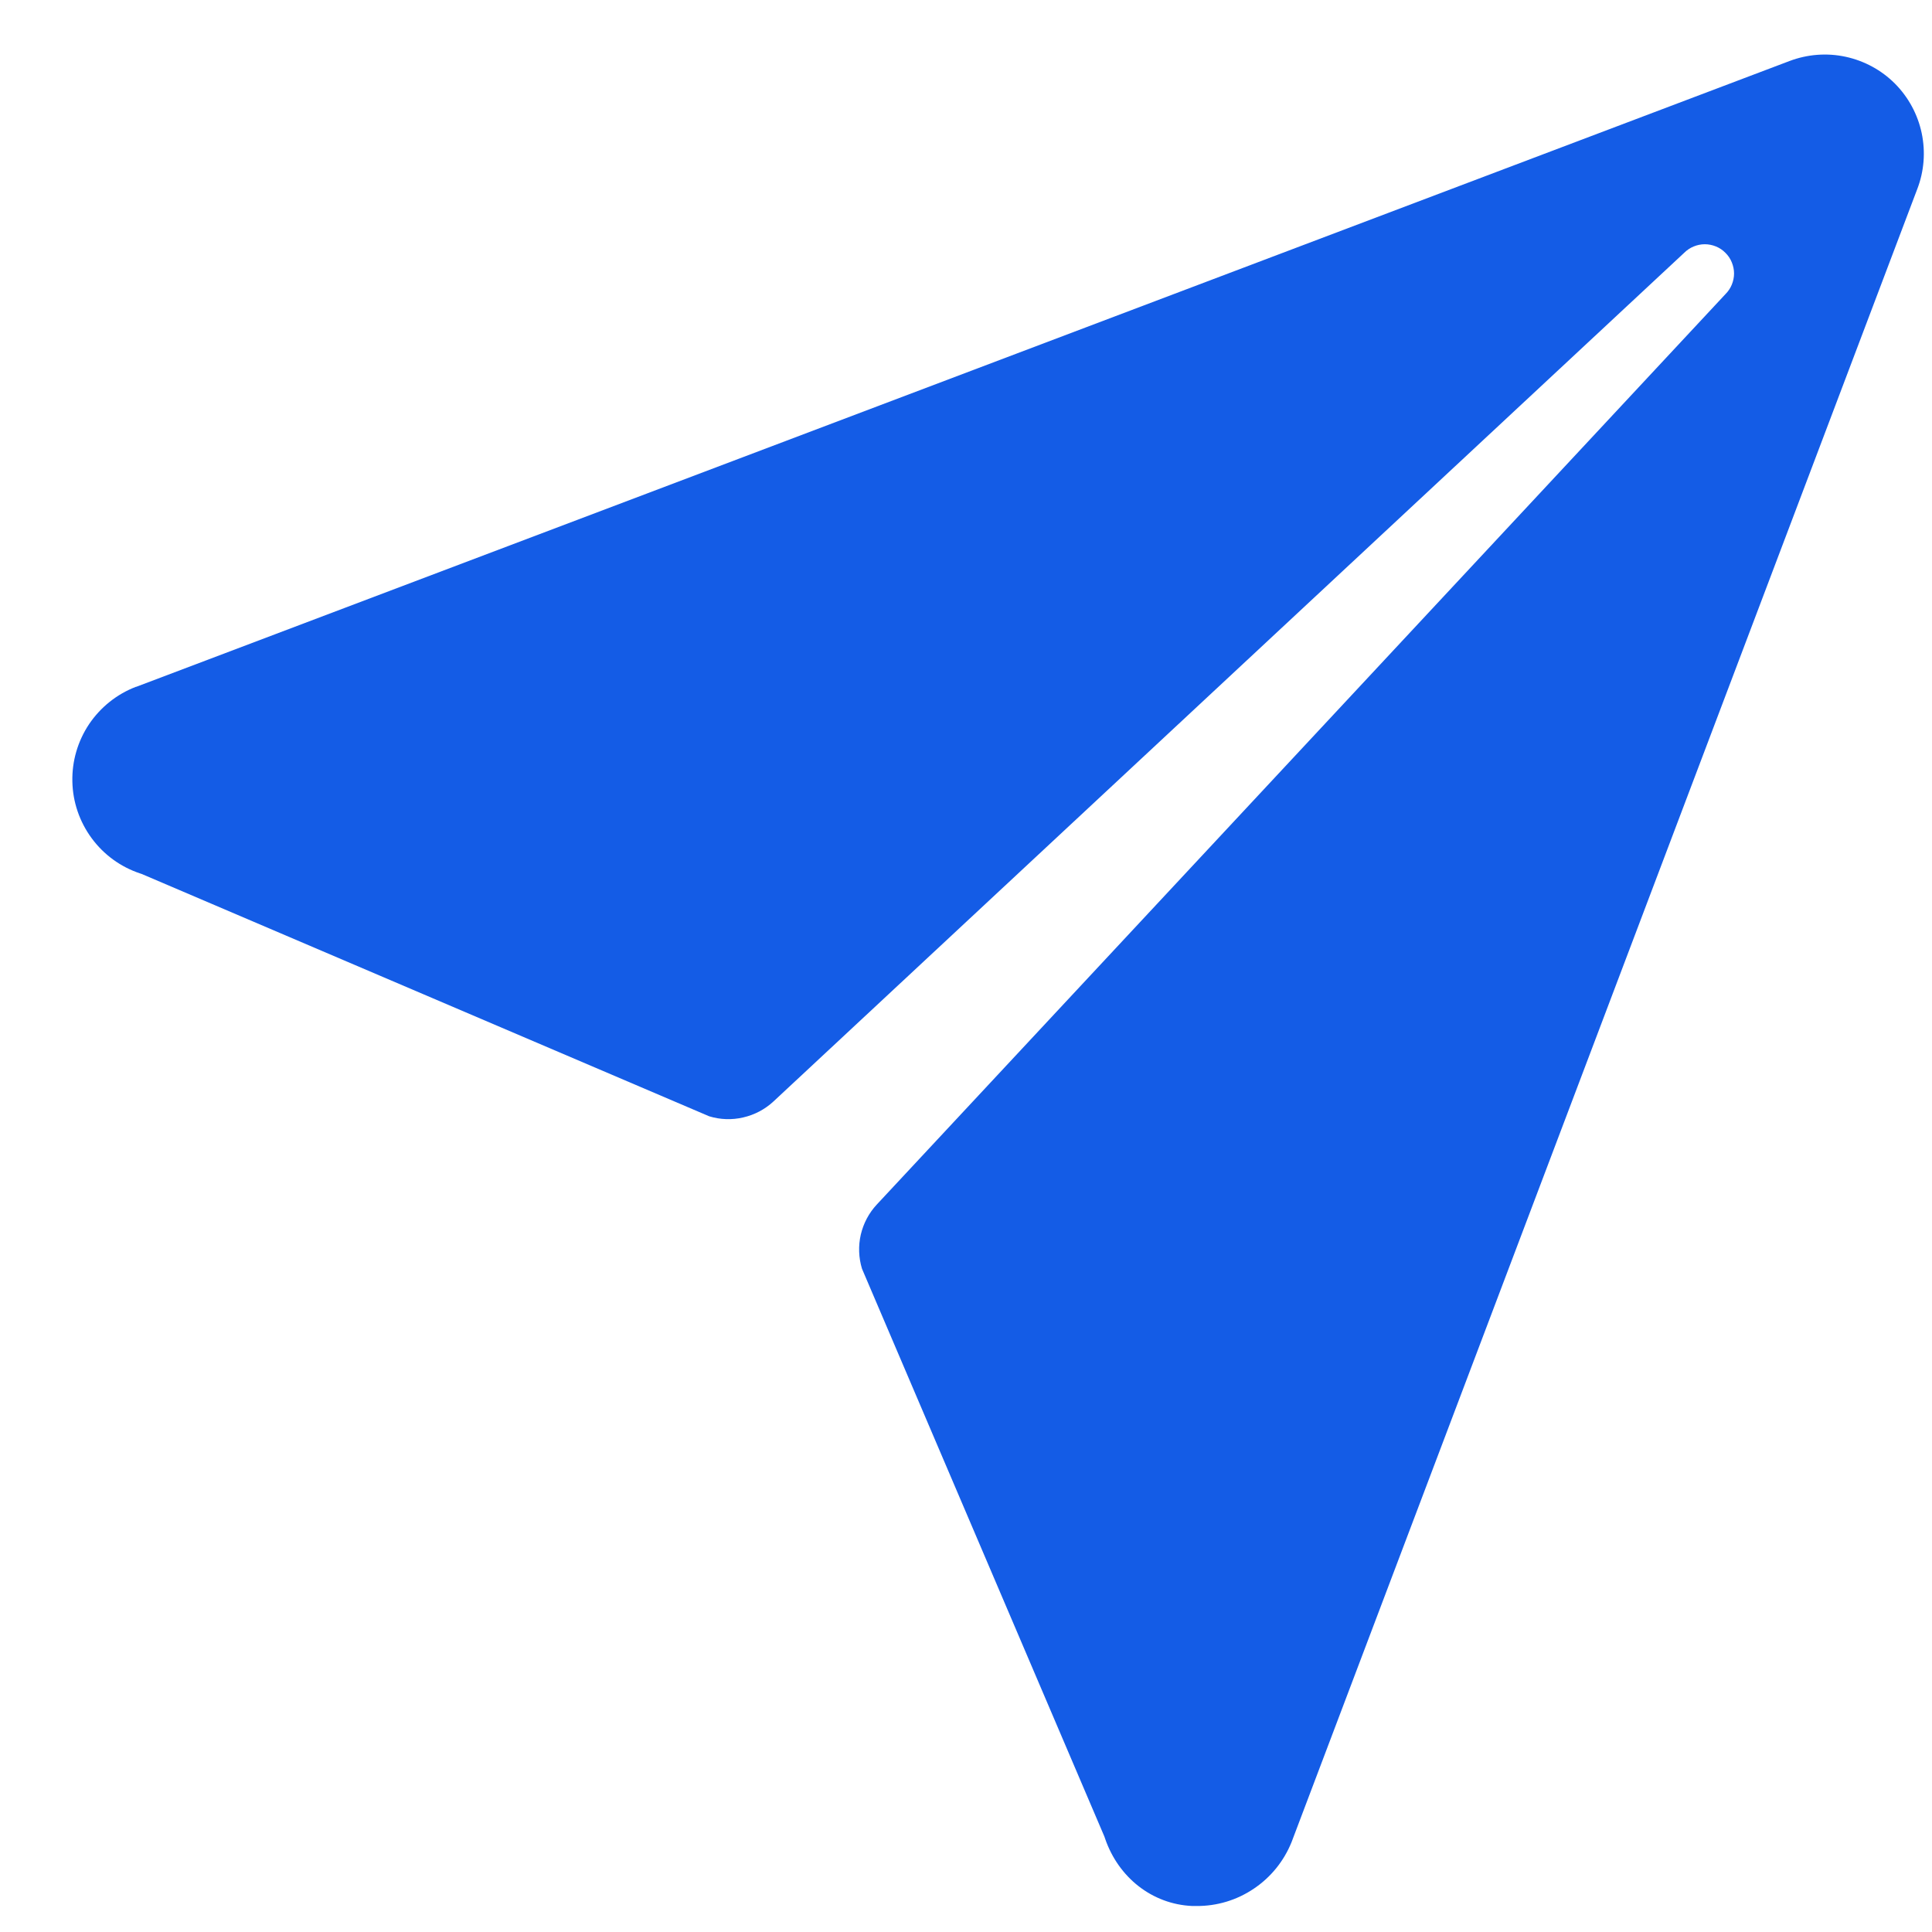
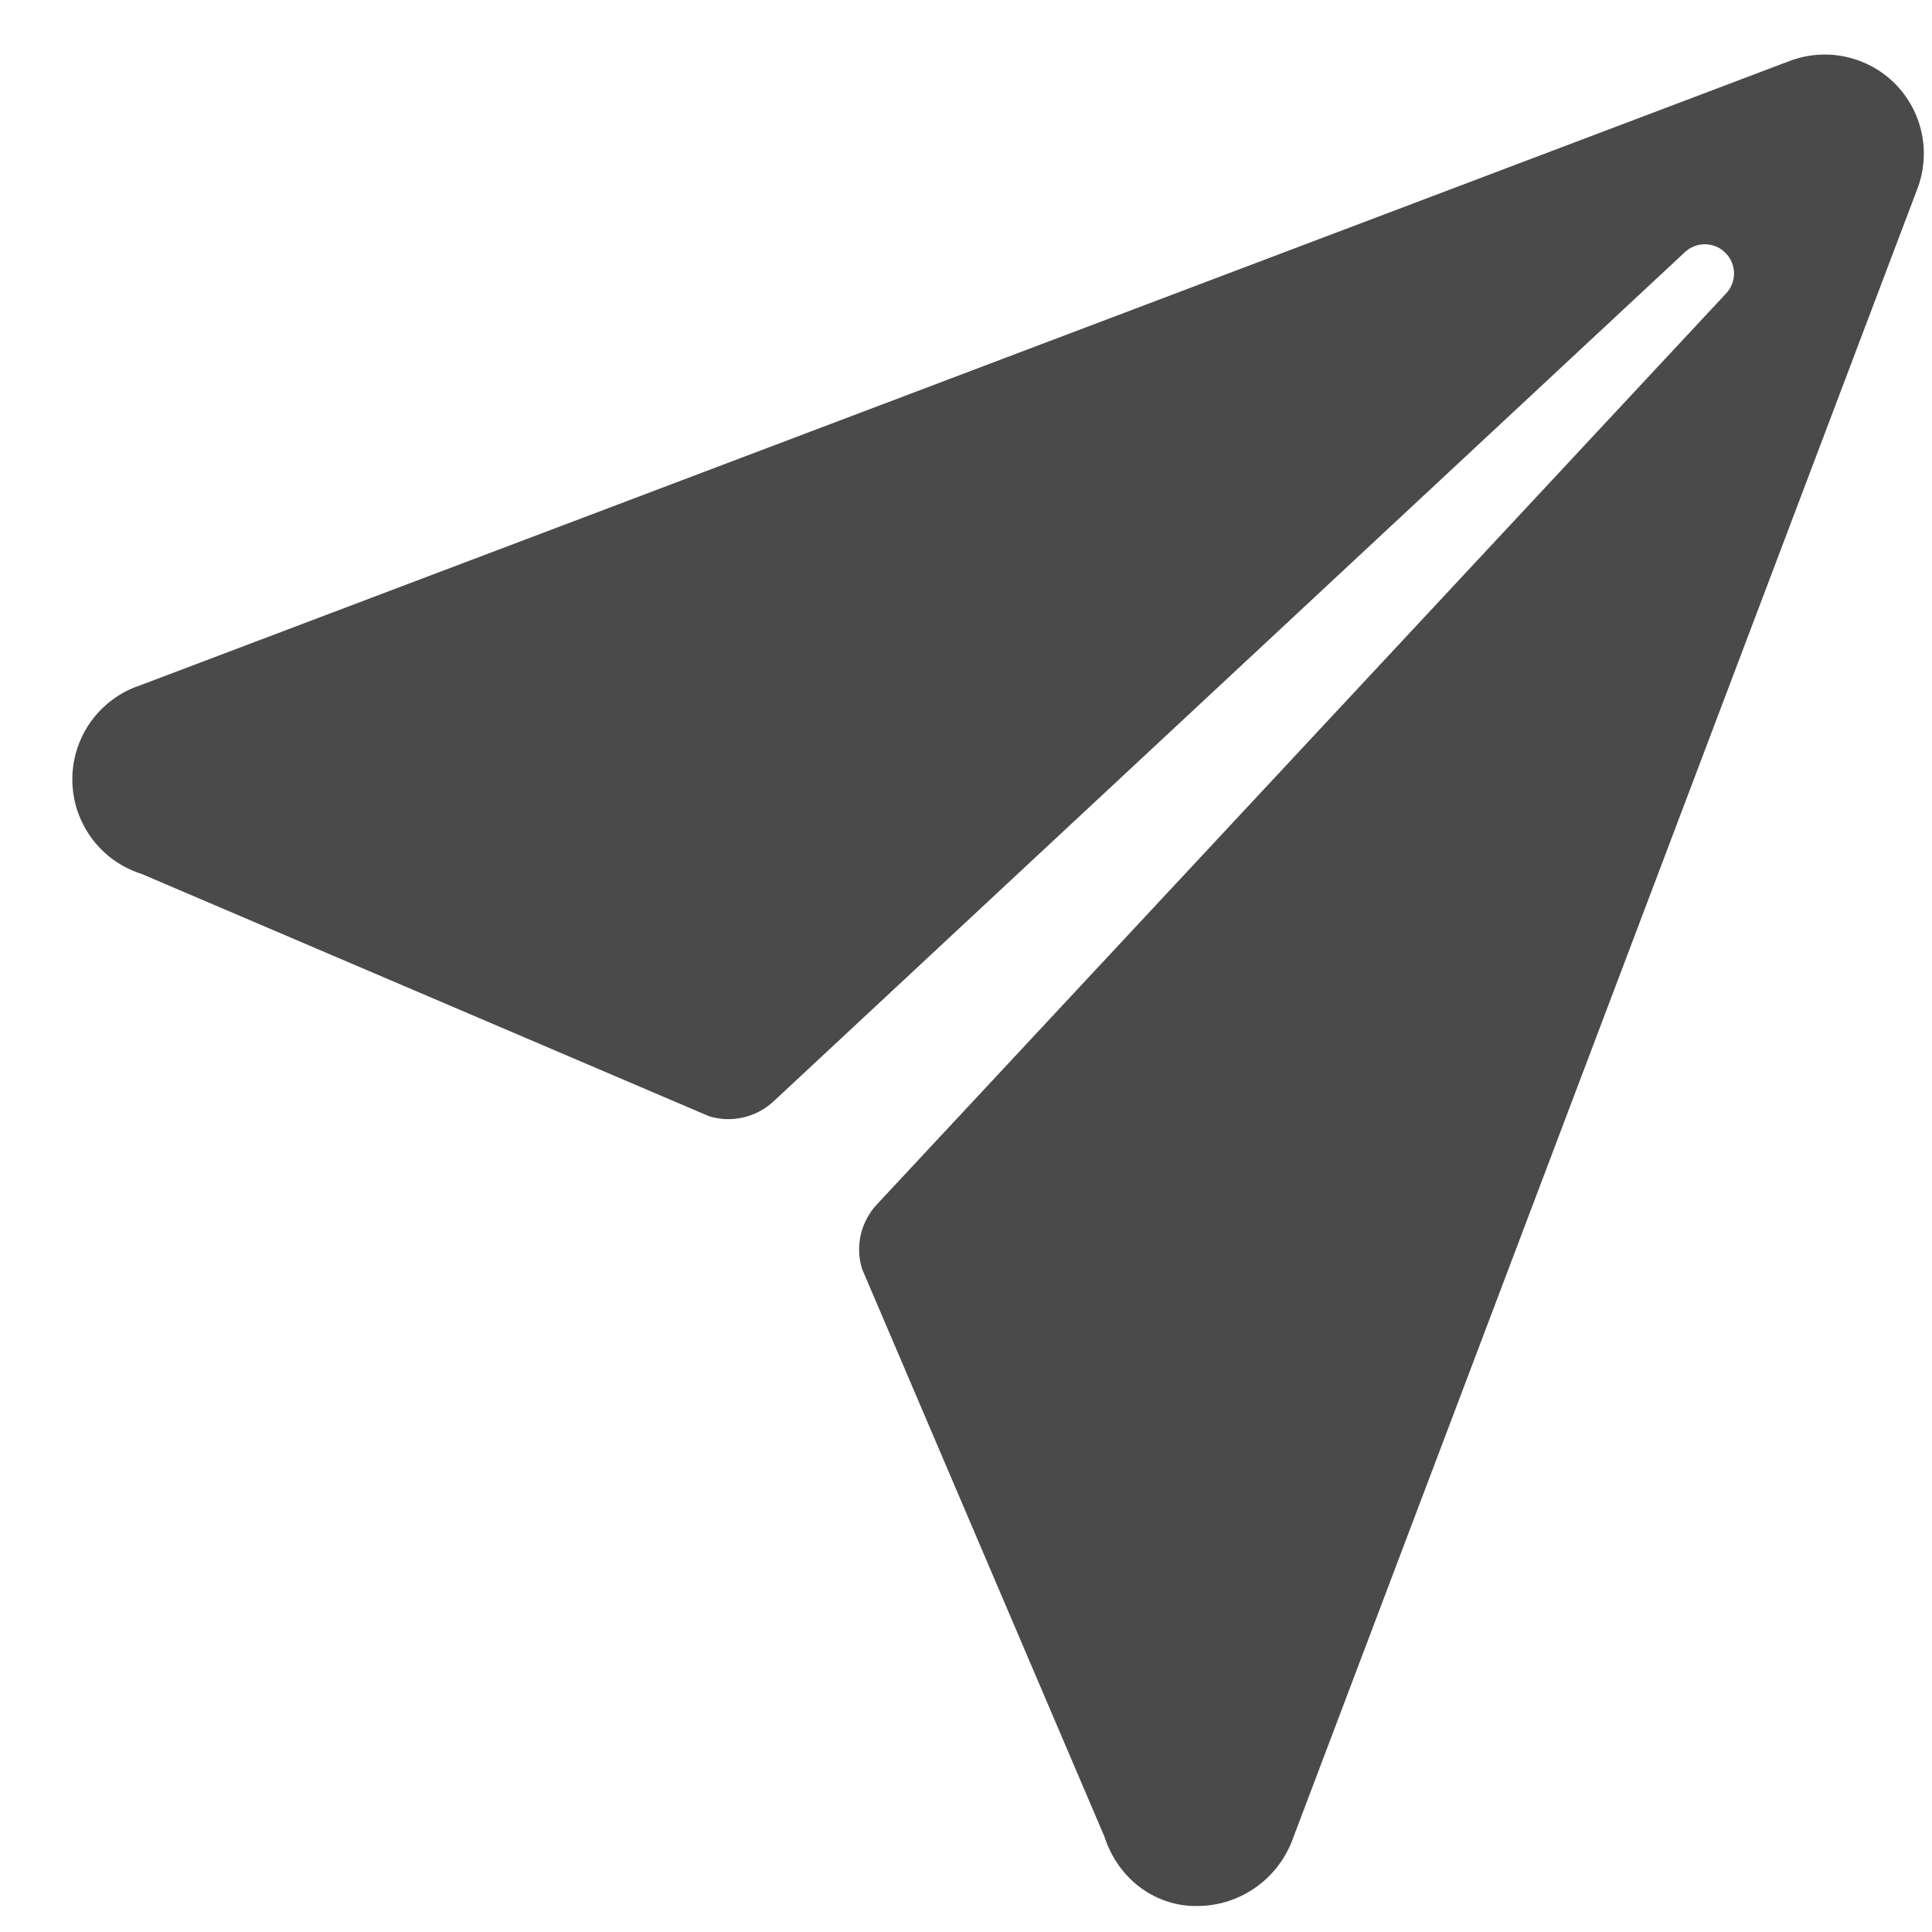
<svg xmlns="http://www.w3.org/2000/svg" width="24" height="24" viewBox="0 0 24 24" fill="none">
-   <path d="M23.539 1.038C23.371 0.87 23.158 0.755 22.926 0.705C22.694 0.655 22.452 0.674 22.23 0.758L1.692 8.532H1.688C1.451 8.623 1.249 8.785 1.107 8.995C0.966 9.206 0.893 9.455 0.899 9.709C0.904 9.963 0.988 10.208 1.139 10.413C1.289 10.617 1.499 10.77 1.74 10.85L1.761 10.857L8.81 13.867C8.947 13.909 9.093 13.914 9.233 13.881C9.373 13.849 9.502 13.781 9.608 13.683L20.921 3.141C20.955 3.107 20.995 3.08 21.039 3.062C21.083 3.044 21.13 3.034 21.178 3.034C21.225 3.034 21.273 3.044 21.317 3.062C21.361 3.08 21.401 3.107 21.434 3.141C21.468 3.174 21.495 3.214 21.513 3.259C21.531 3.303 21.541 3.35 21.541 3.397C21.541 3.445 21.531 3.492 21.513 3.536C21.495 3.58 21.468 3.62 21.434 3.654L10.892 14.963C10.794 15.068 10.726 15.197 10.693 15.337C10.661 15.477 10.666 15.623 10.708 15.761L13.719 22.814C13.722 22.824 13.725 22.833 13.729 22.843C13.893 23.319 14.309 23.655 14.811 23.677H14.863C15.117 23.679 15.365 23.604 15.575 23.462C15.786 23.321 15.949 23.119 16.044 22.884L23.816 2.351C23.902 2.129 23.921 1.887 23.872 1.654C23.823 1.421 23.707 1.207 23.539 1.038Z" fill="#145CE6" />
+   <path d="M23.539 1.038C23.371 0.87 23.158 0.755 22.926 0.705C22.694 0.655 22.452 0.674 22.23 0.758L1.692 8.532H1.688C1.451 8.623 1.249 8.785 1.107 8.995C0.966 9.206 0.893 9.455 0.899 9.709C0.904 9.963 0.988 10.208 1.139 10.413C1.289 10.617 1.499 10.77 1.74 10.85L1.761 10.857L8.81 13.867C8.947 13.909 9.093 13.914 9.233 13.881C9.373 13.849 9.502 13.781 9.608 13.683L20.921 3.141C20.955 3.107 20.995 3.08 21.039 3.062C21.083 3.044 21.13 3.034 21.178 3.034C21.225 3.034 21.273 3.044 21.317 3.062C21.361 3.08 21.401 3.107 21.434 3.141C21.468 3.174 21.495 3.214 21.513 3.259C21.531 3.303 21.541 3.35 21.541 3.397C21.541 3.445 21.531 3.492 21.513 3.536C21.495 3.58 21.468 3.62 21.434 3.654L10.892 14.963C10.794 15.068 10.726 15.197 10.693 15.337C10.661 15.477 10.666 15.623 10.708 15.761L13.719 22.814C13.722 22.824 13.725 22.833 13.729 22.843C13.893 23.319 14.309 23.655 14.811 23.677H14.863C15.117 23.679 15.365 23.604 15.575 23.462C15.786 23.321 15.949 23.119 16.044 22.884L23.816 2.351C23.902 2.129 23.921 1.887 23.872 1.654C23.823 1.421 23.707 1.207 23.539 1.038Z" fill="#4A4A4A" />
</svg>
